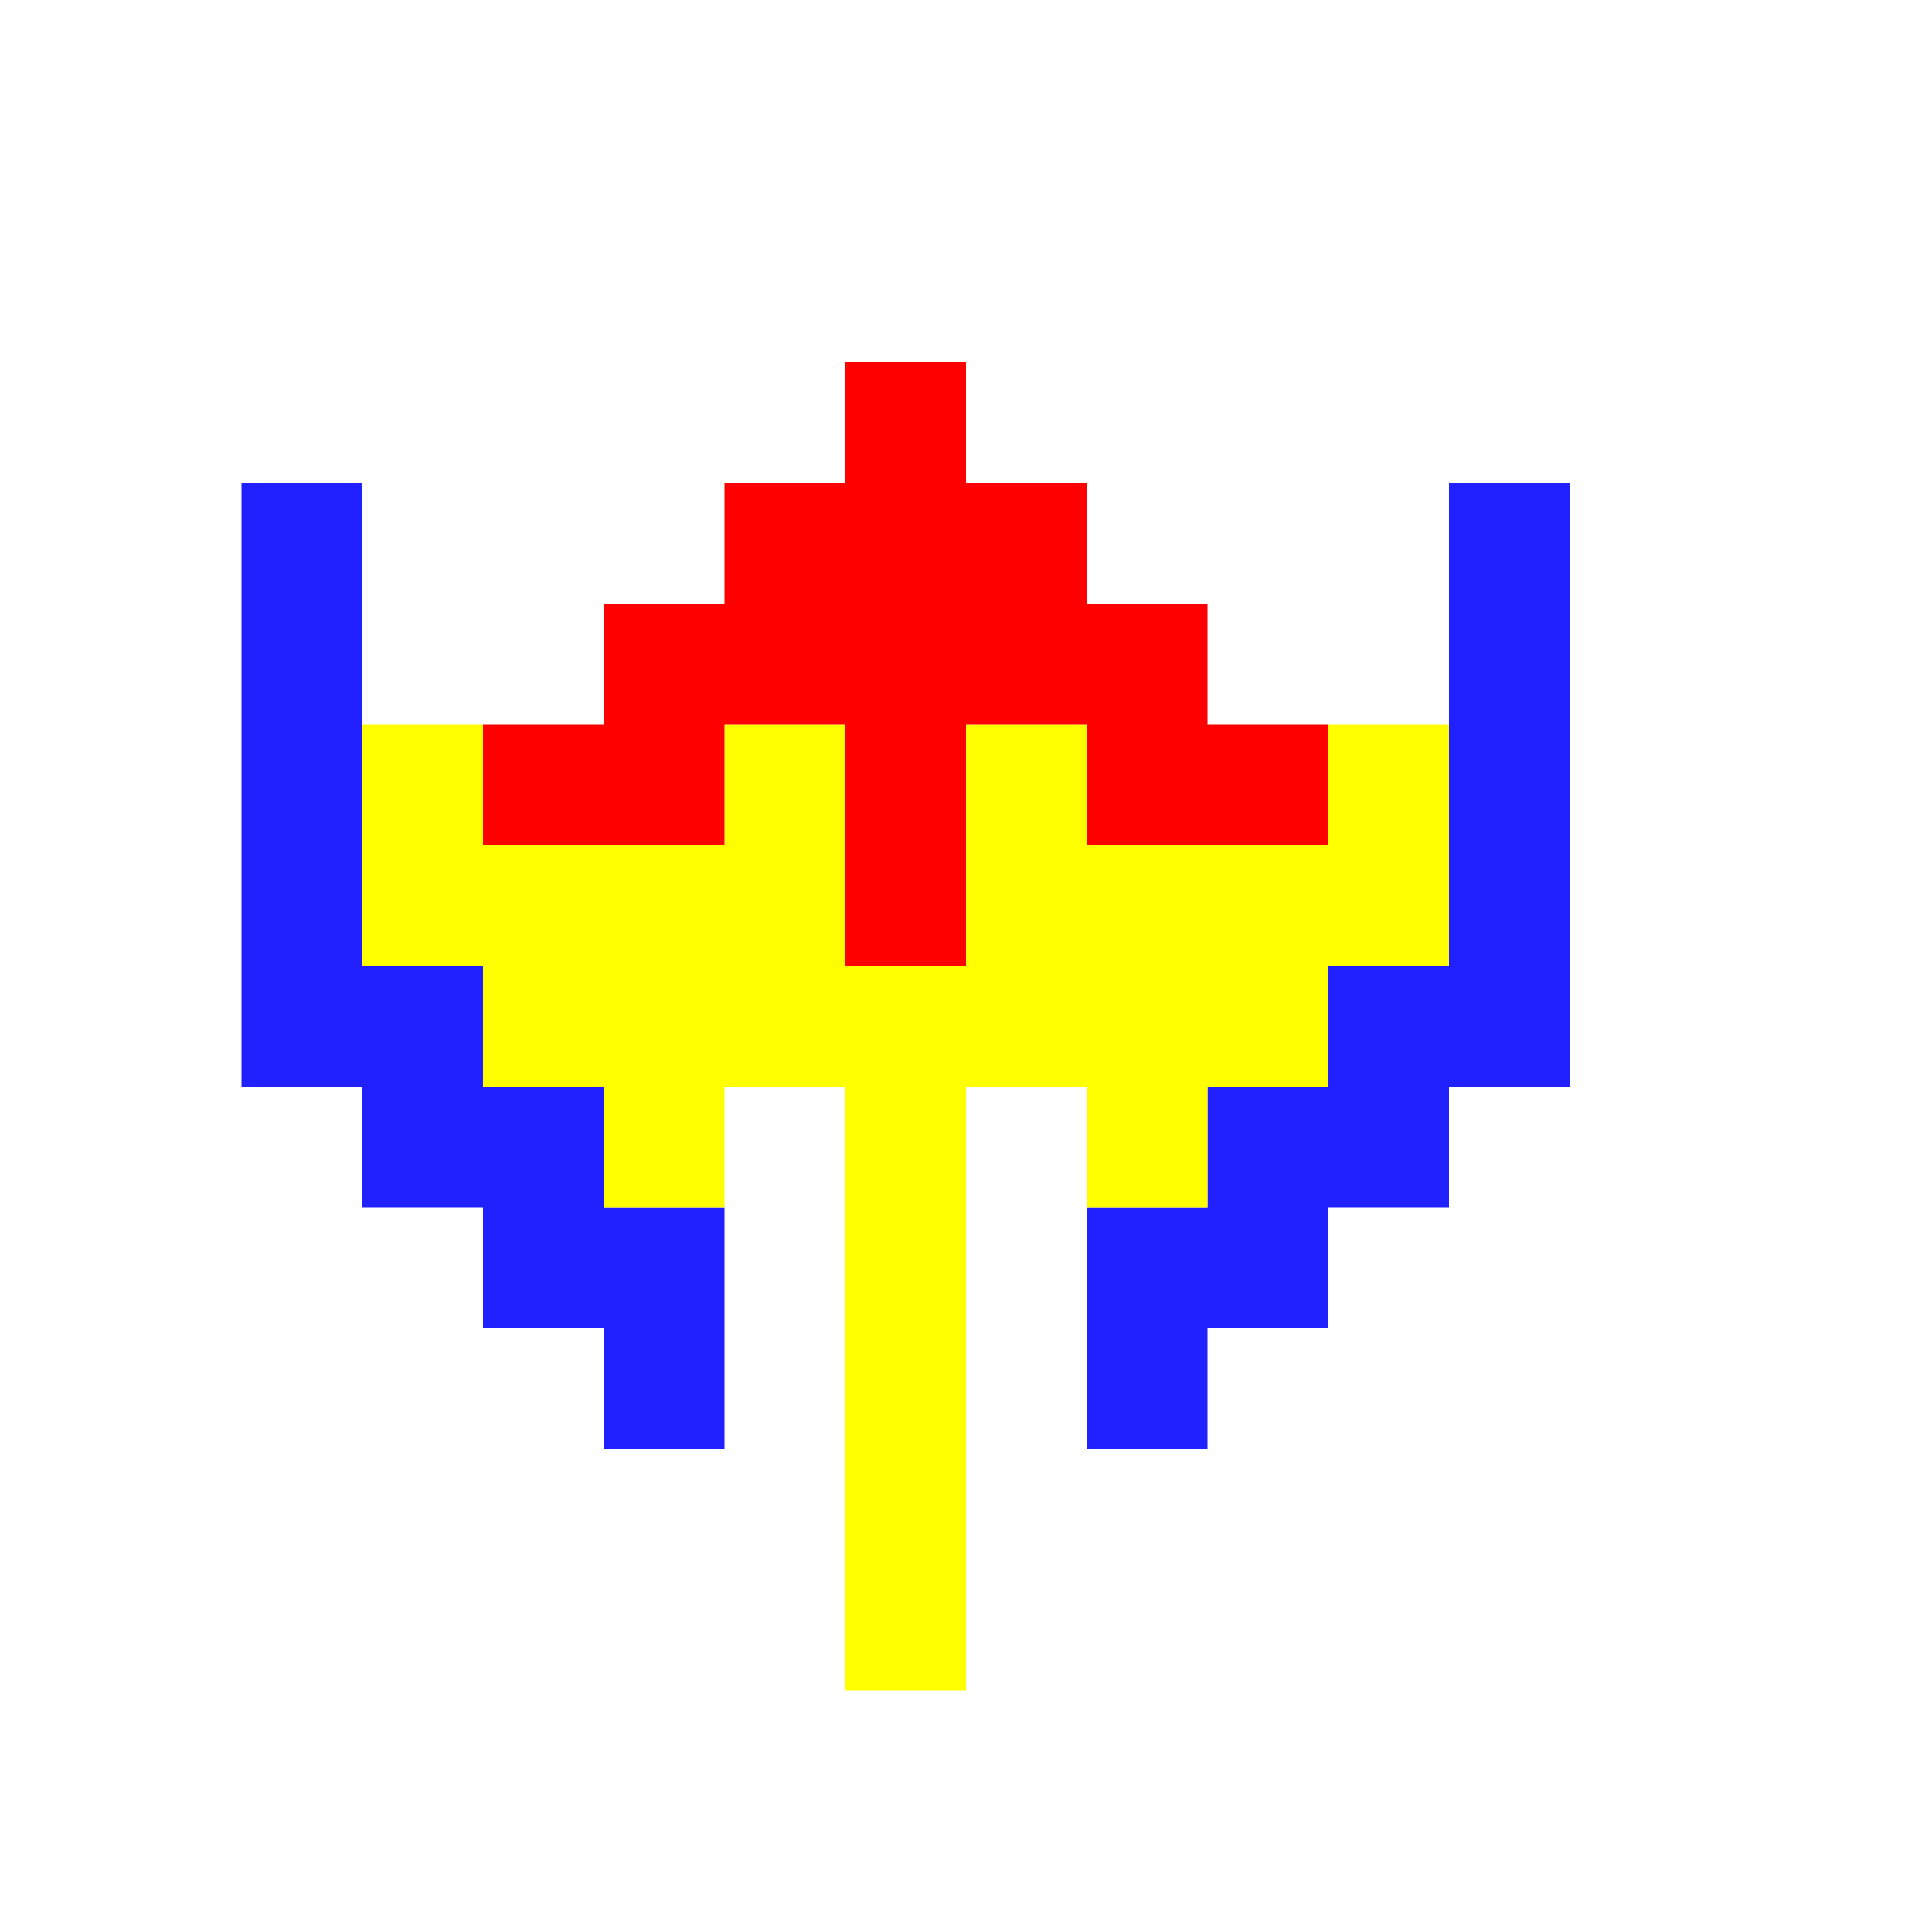
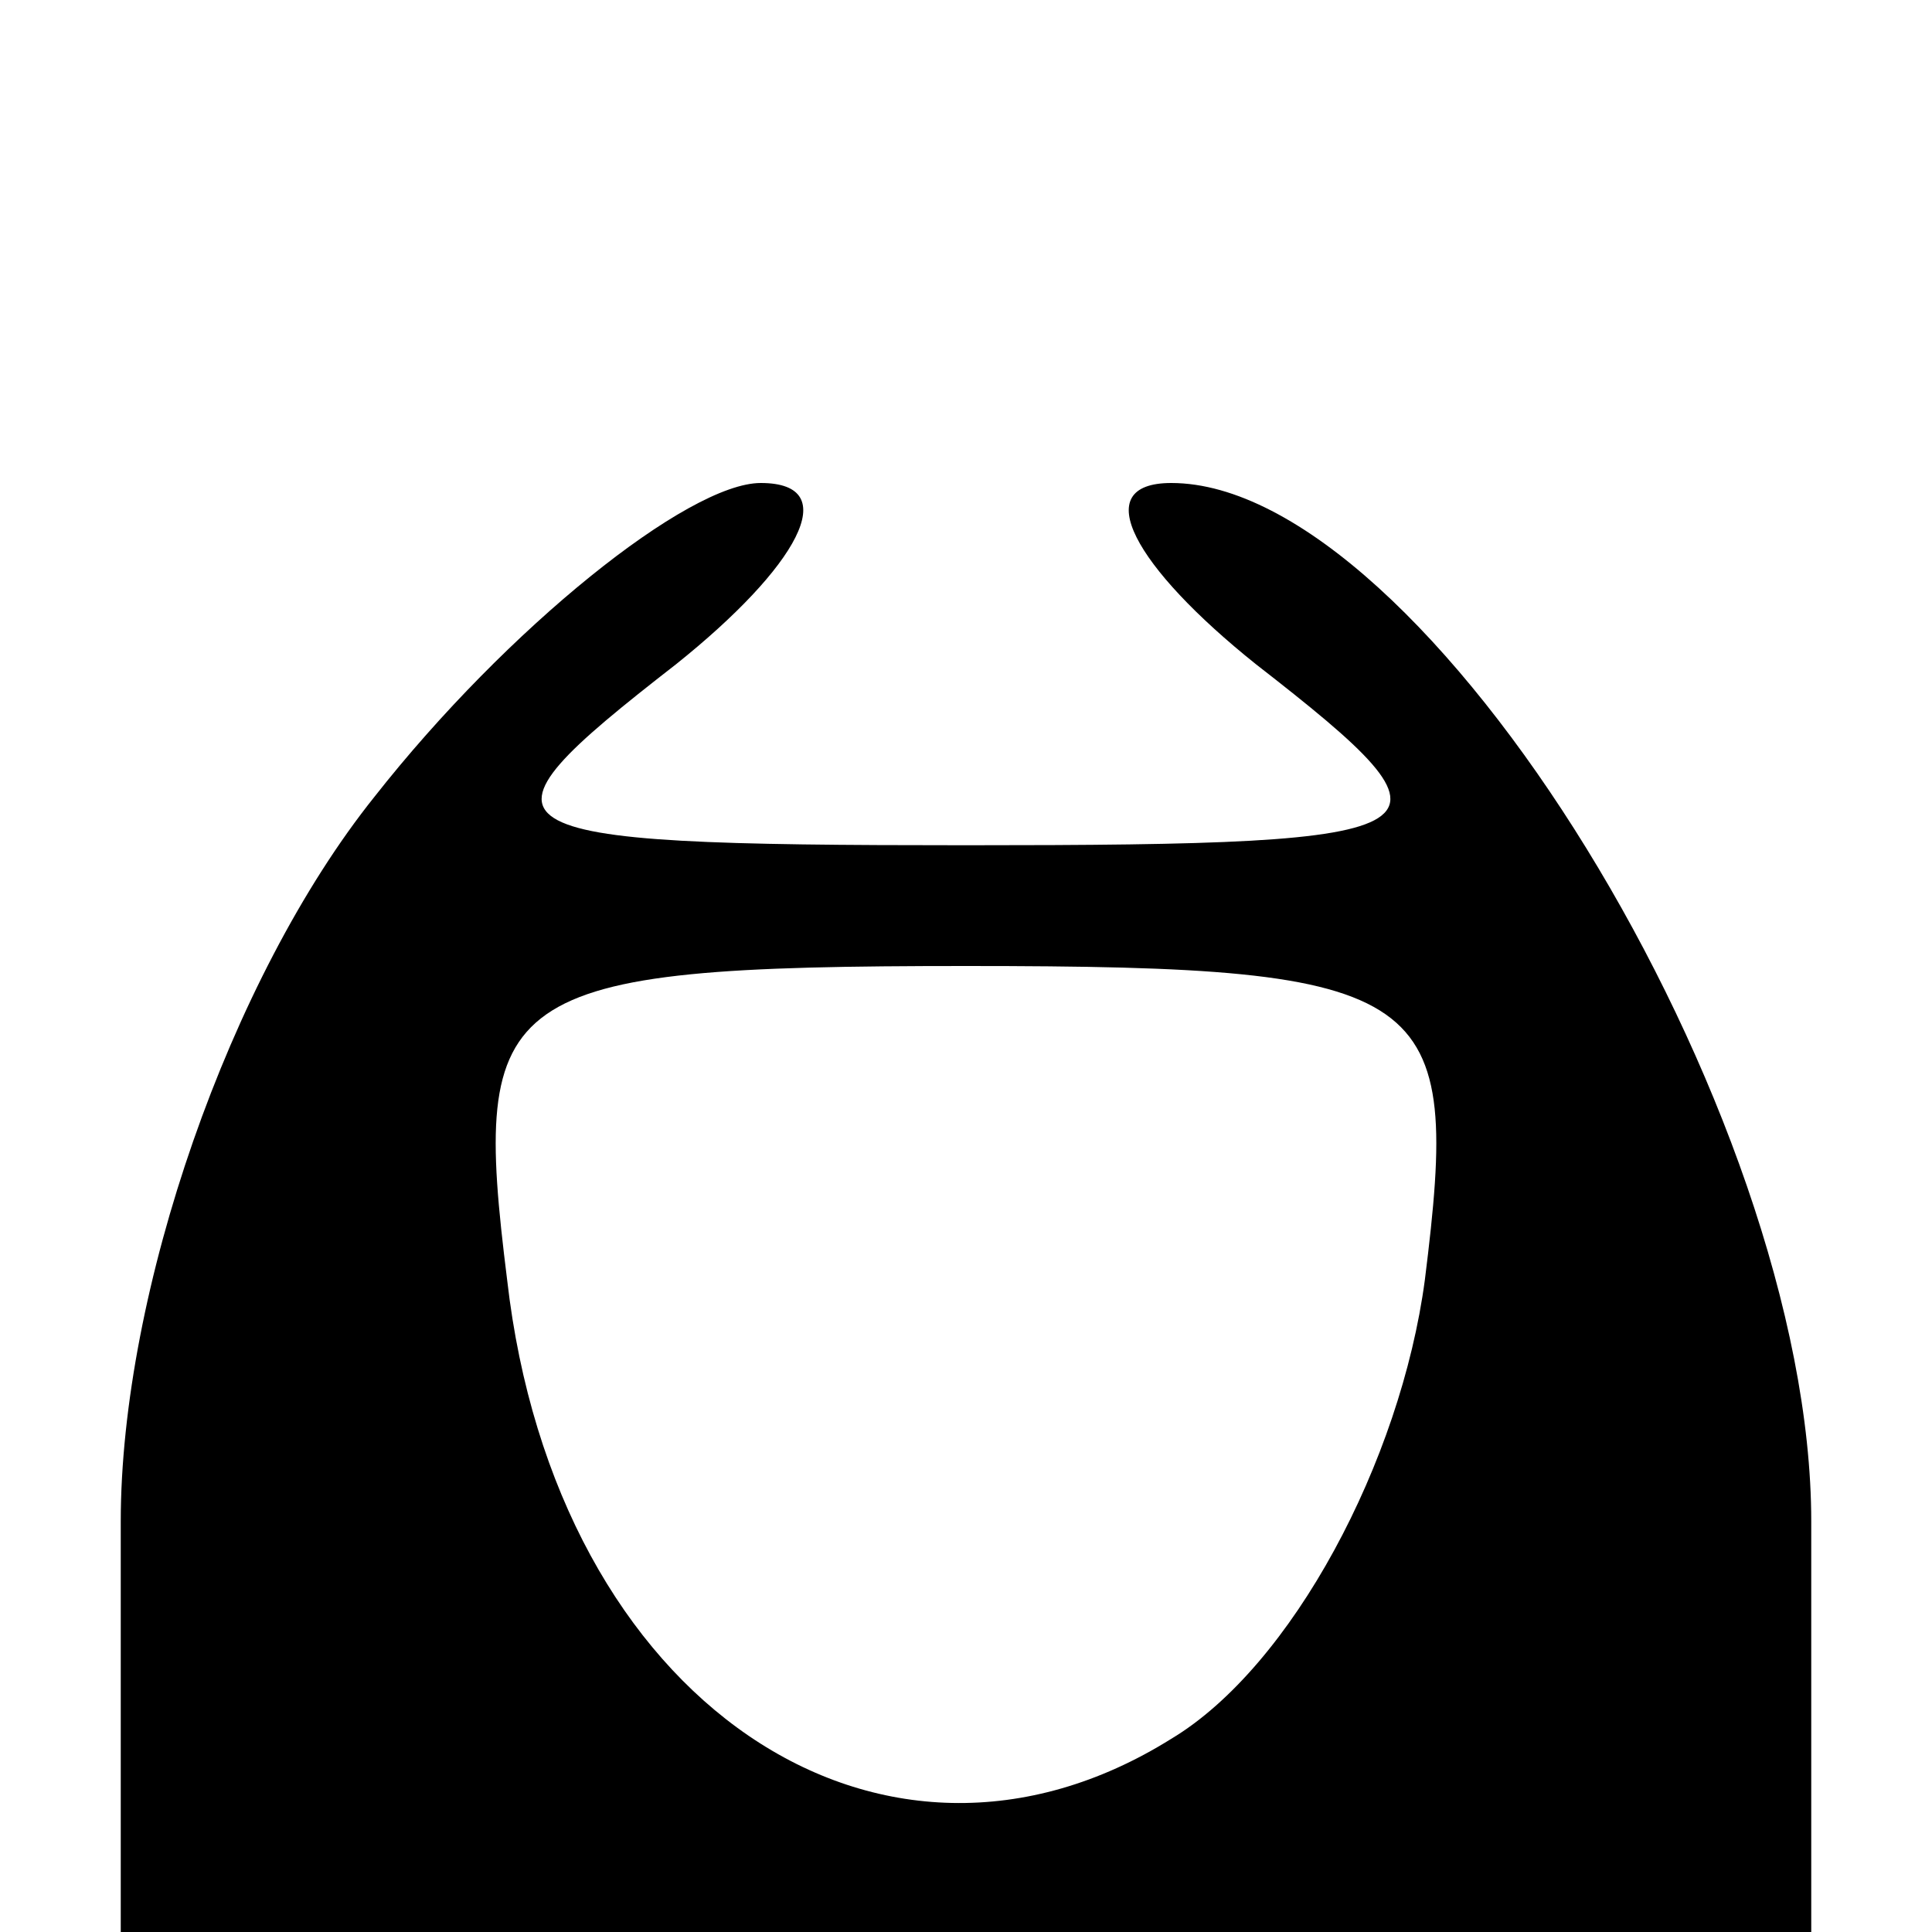
- <svg xmlns="http://www.w3.org/2000/svg" width="16" height="16" viewBox="0 0 16 16" fill="none">
-   <path d="M6 12V10H5V9H4V8H3V4H2V9H3V10H4V11H5V12H6Z" fill="#2121FF" />
-   <path d="M9 12V10H10V9H11V8H12V4H13V9H12V10H11V11H10V12H9Z" fill="#2121FF" />
-   <path d="M3 6V8H4V9H5V10H6V9H7V14H8V9H9V10H10V9H11V8H12V6H11V7H9V6H8V8H7V6H6V7H4V6H3Z" fill="#FFFF00" />
-   <path d="M4 6V7H6V6H7V8H8V6H9V7H11V6H10V5H9V4H8V3H7V4H6V5H5V6H4Z" fill="#FF0000" />
+ <svg xmlns="http://www.w3.org/2000/svg" version="1.0" width="16pt" height="16pt" viewBox="0 0 16 16" preserveAspectRatio="xMidYMid meet">
+   <g transform="translate(0,16) scale(0.1,-0.1)" fill="#000000" stroke="none">
+     <path d="M31 94 c-12 -15 -21 -41 -21 -60 l0 -34 70 0 70 0 0 34 c0 34 -32 86 -53 86 -7 0 -3 -7 7 -15 18 -14 17 -15 -24 -15 -41 0 -42 1 -24 15 10 8 14 15 7 15 -6 0 -21 -12 -32 -26z m87 -40 c-2 -15 -11 -32 -21 -38 -24 -15 -51 3 -55 38 -3 24 -1 26 38 26 39 0 41 -2 38 -26z" />
+   </g>
</svg>
